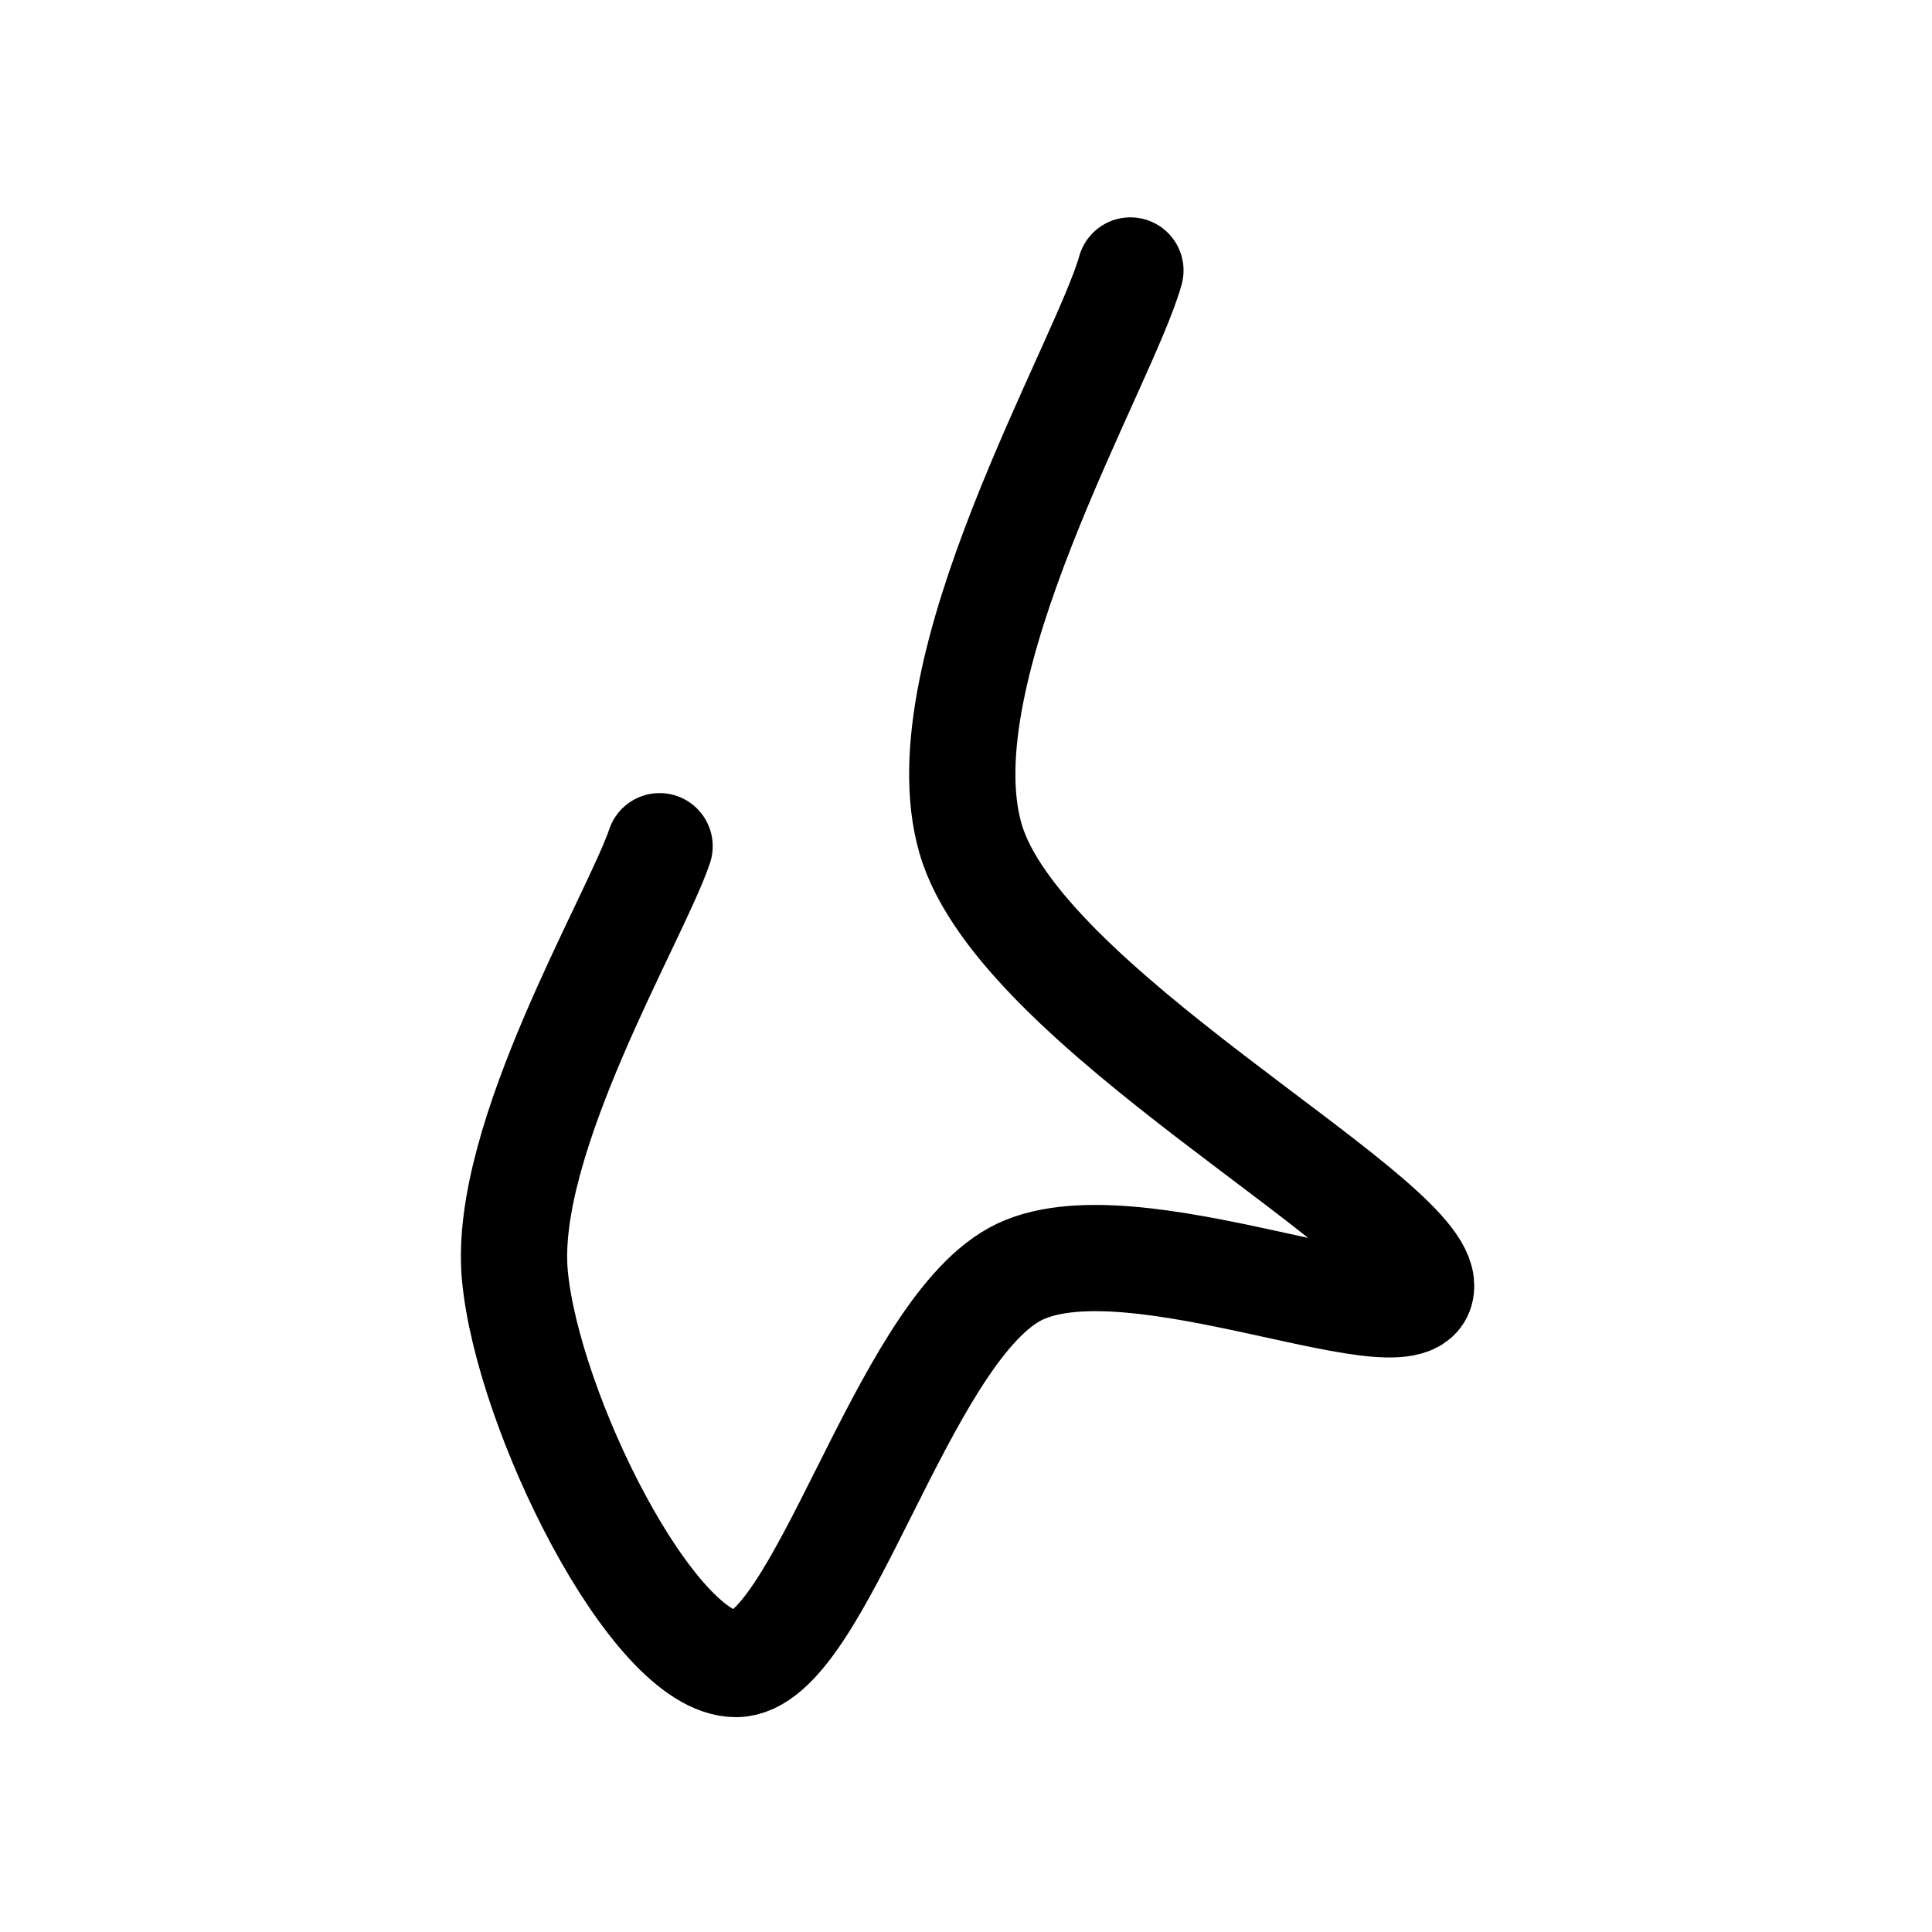
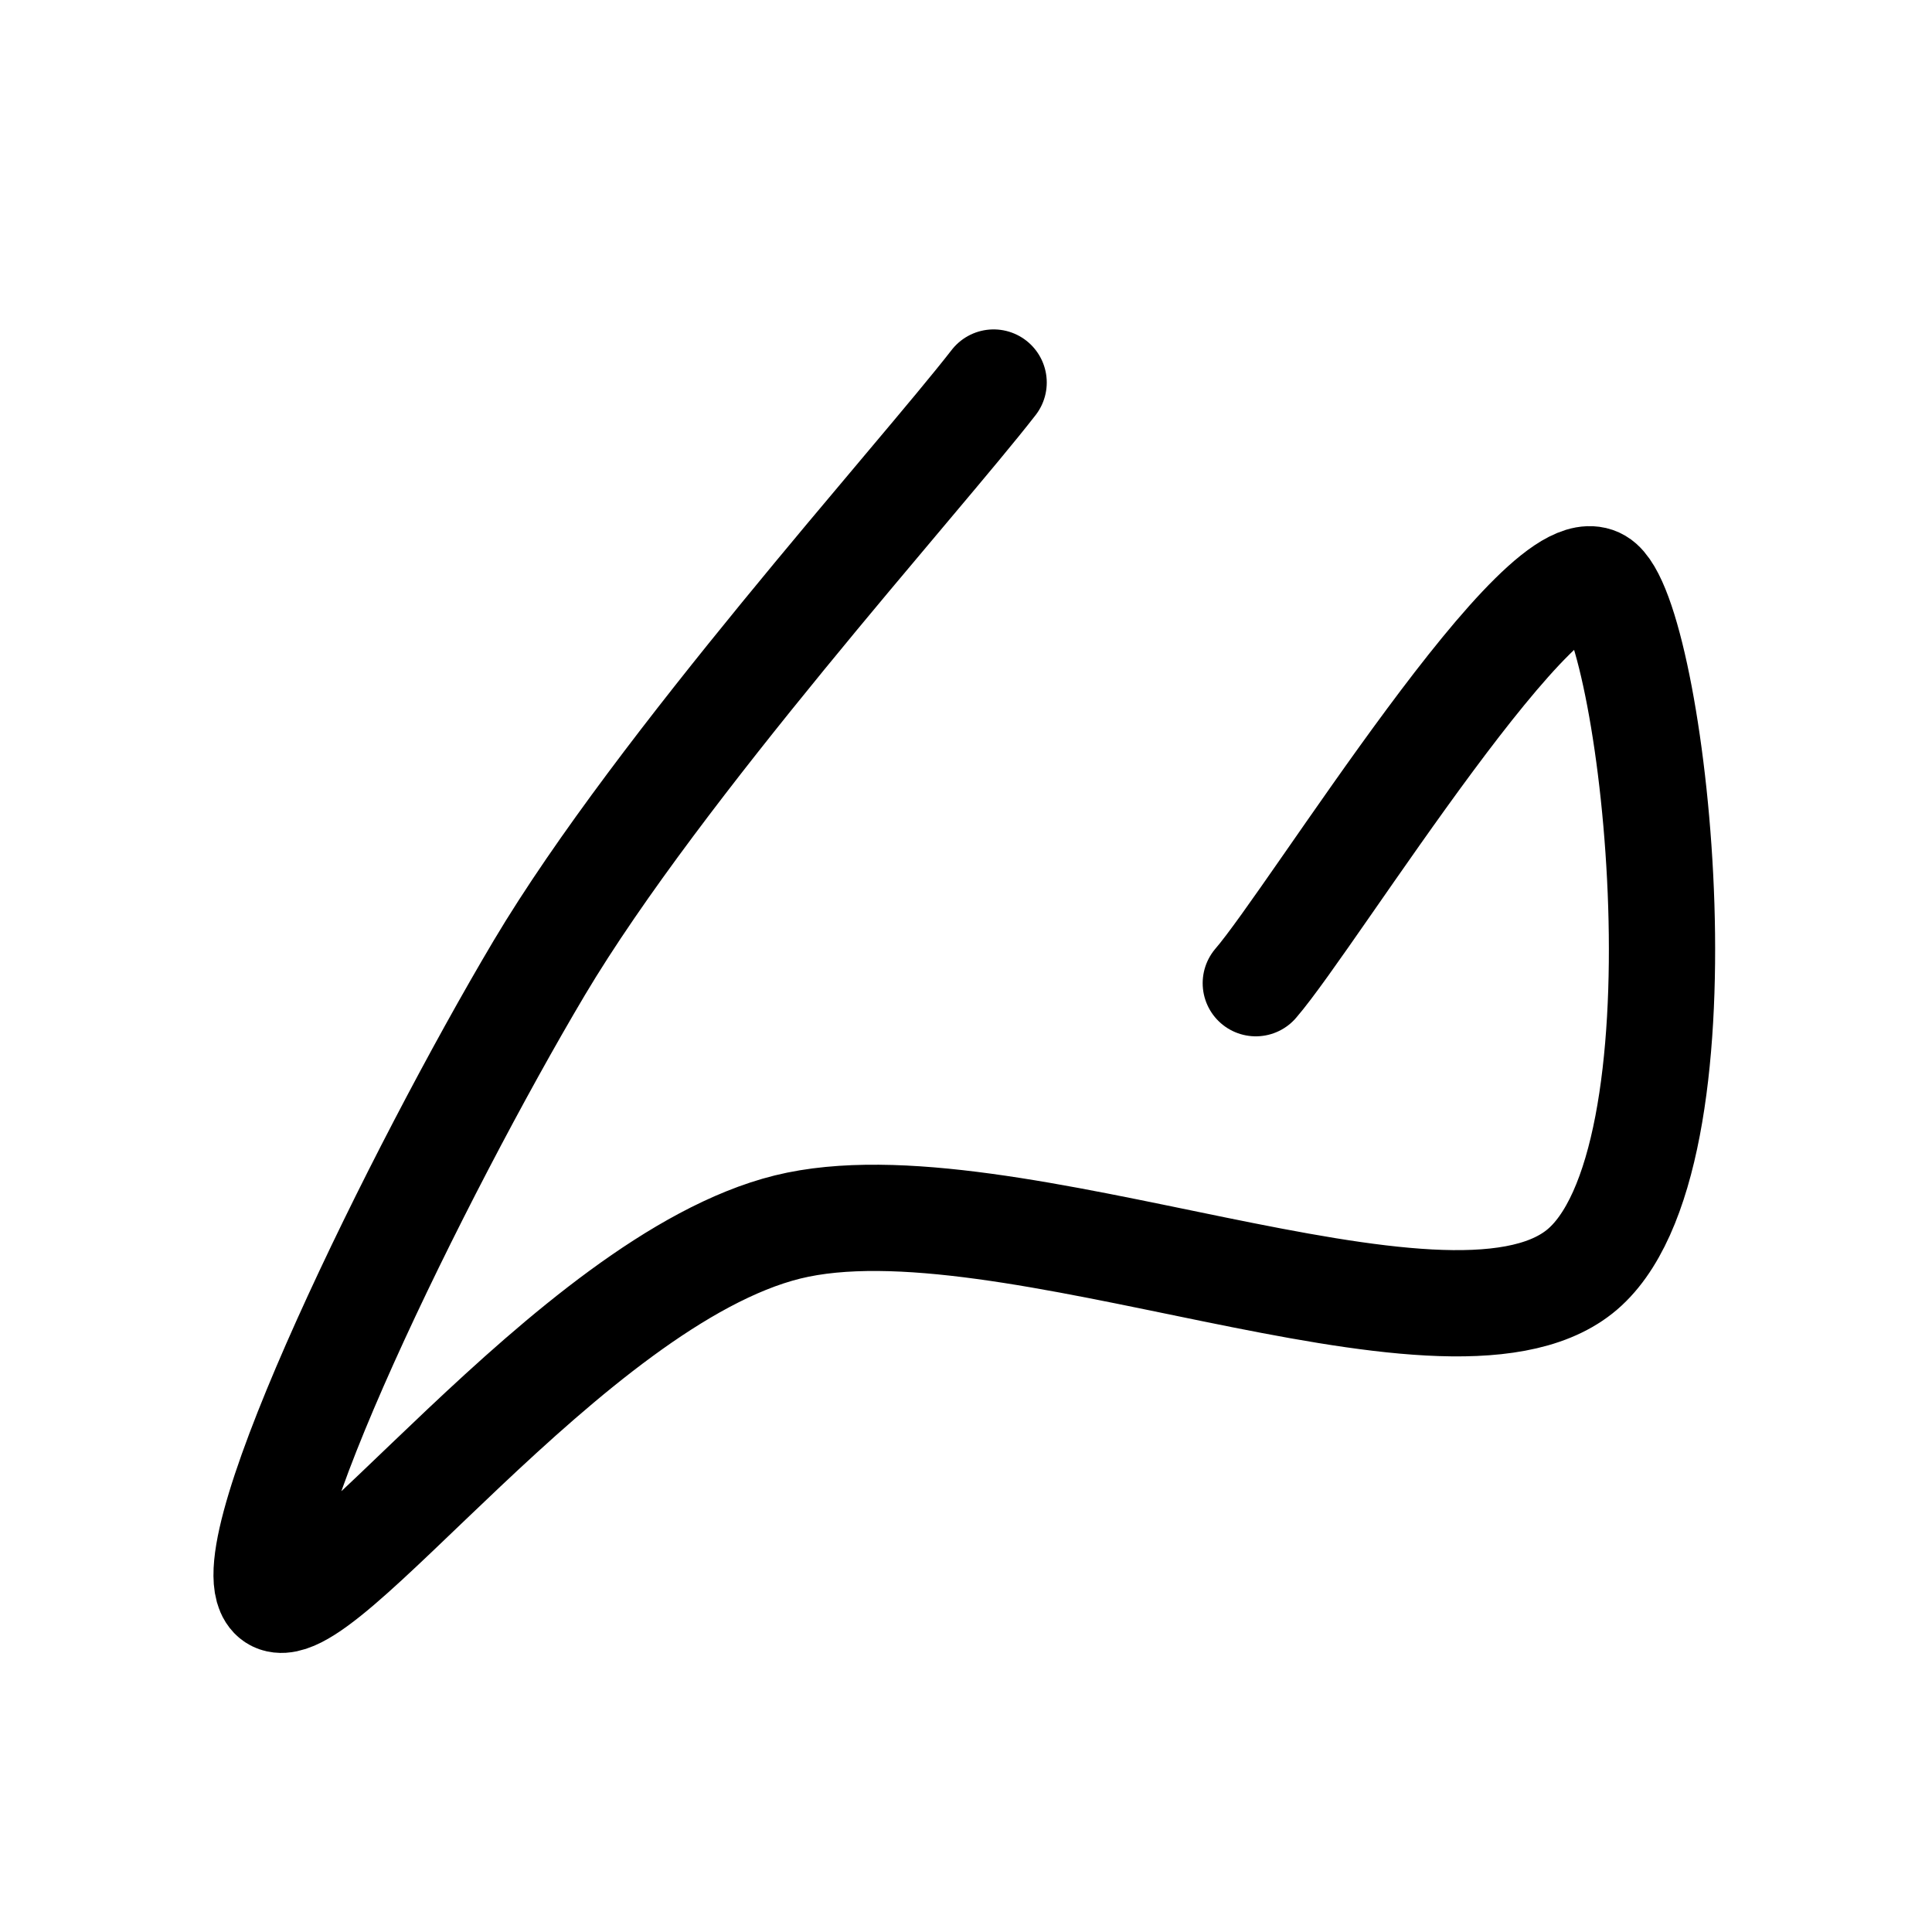
<svg xmlns="http://www.w3.org/2000/svg" viewBox="0 0 100 100">
-   <path d="M 34.14 43.80 C 32.89 47.51 25.99 58.97 26.65 66.02 C 27.31 73.08 33.79 86.14 38.10 86.13 C 42.41 86.12 46.59 69.25 52.50 65.97 C 58.41 62.69 73.93 70.19 73.55 66.43 C 73.17 62.67 52.74 52.13 50.23 43.39 C 47.72 34.65 57.13 18.90 58.51 14.00" fill="none" stroke="#000" stroke-width="5.5" stroke-linecap="round" stroke-linejoin="round" />
+   <path d="M 65.00 50.89 C 67.98 47.44 80.08 27.71 82.87 30.20 C 85.66 32.69 88.77 60.28 81.75 65.83 C 74.73 71.38 52.04 60.72 40.76 63.51 C 29.48 66.31 16.24 84.85 14.10 82.62 C 11.96 80.38 21.69 60.57 27.91 50.10 C 34.14 39.63 47.51 24.85 51.43 19.80" fill="none" stroke="#000" stroke-width="5.5" stroke-linecap="round" stroke-linejoin="round" />
</svg>
